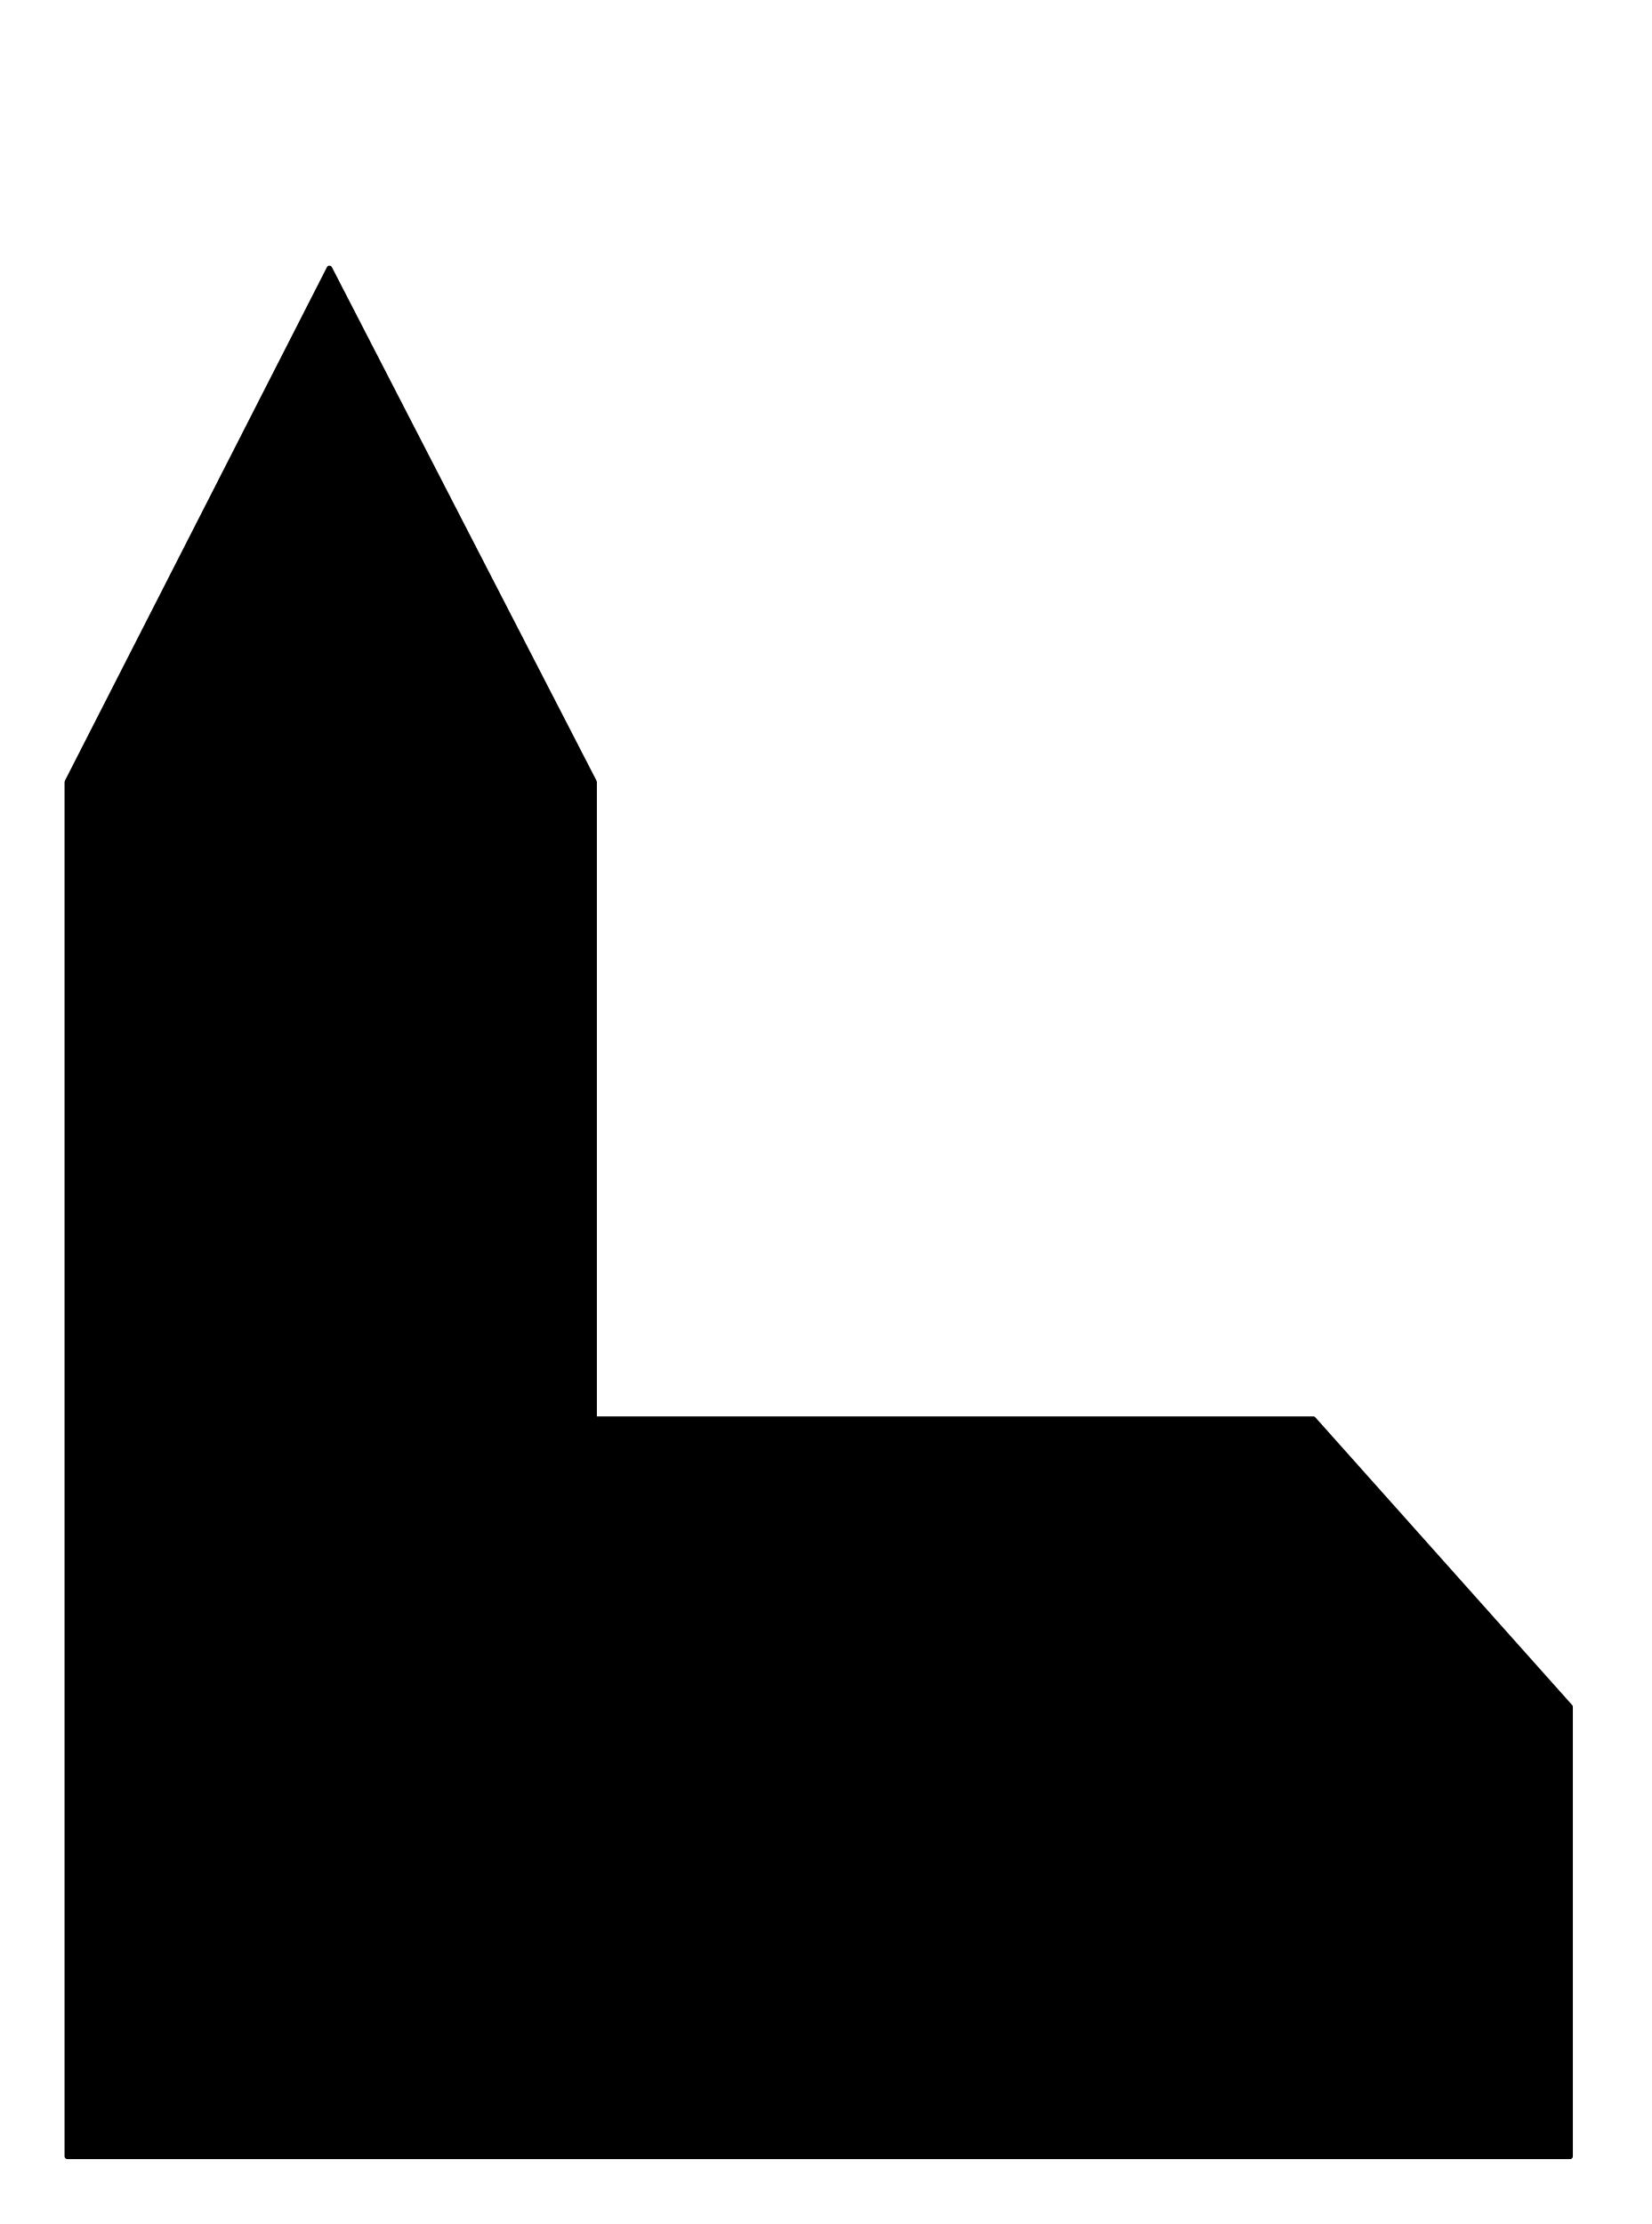
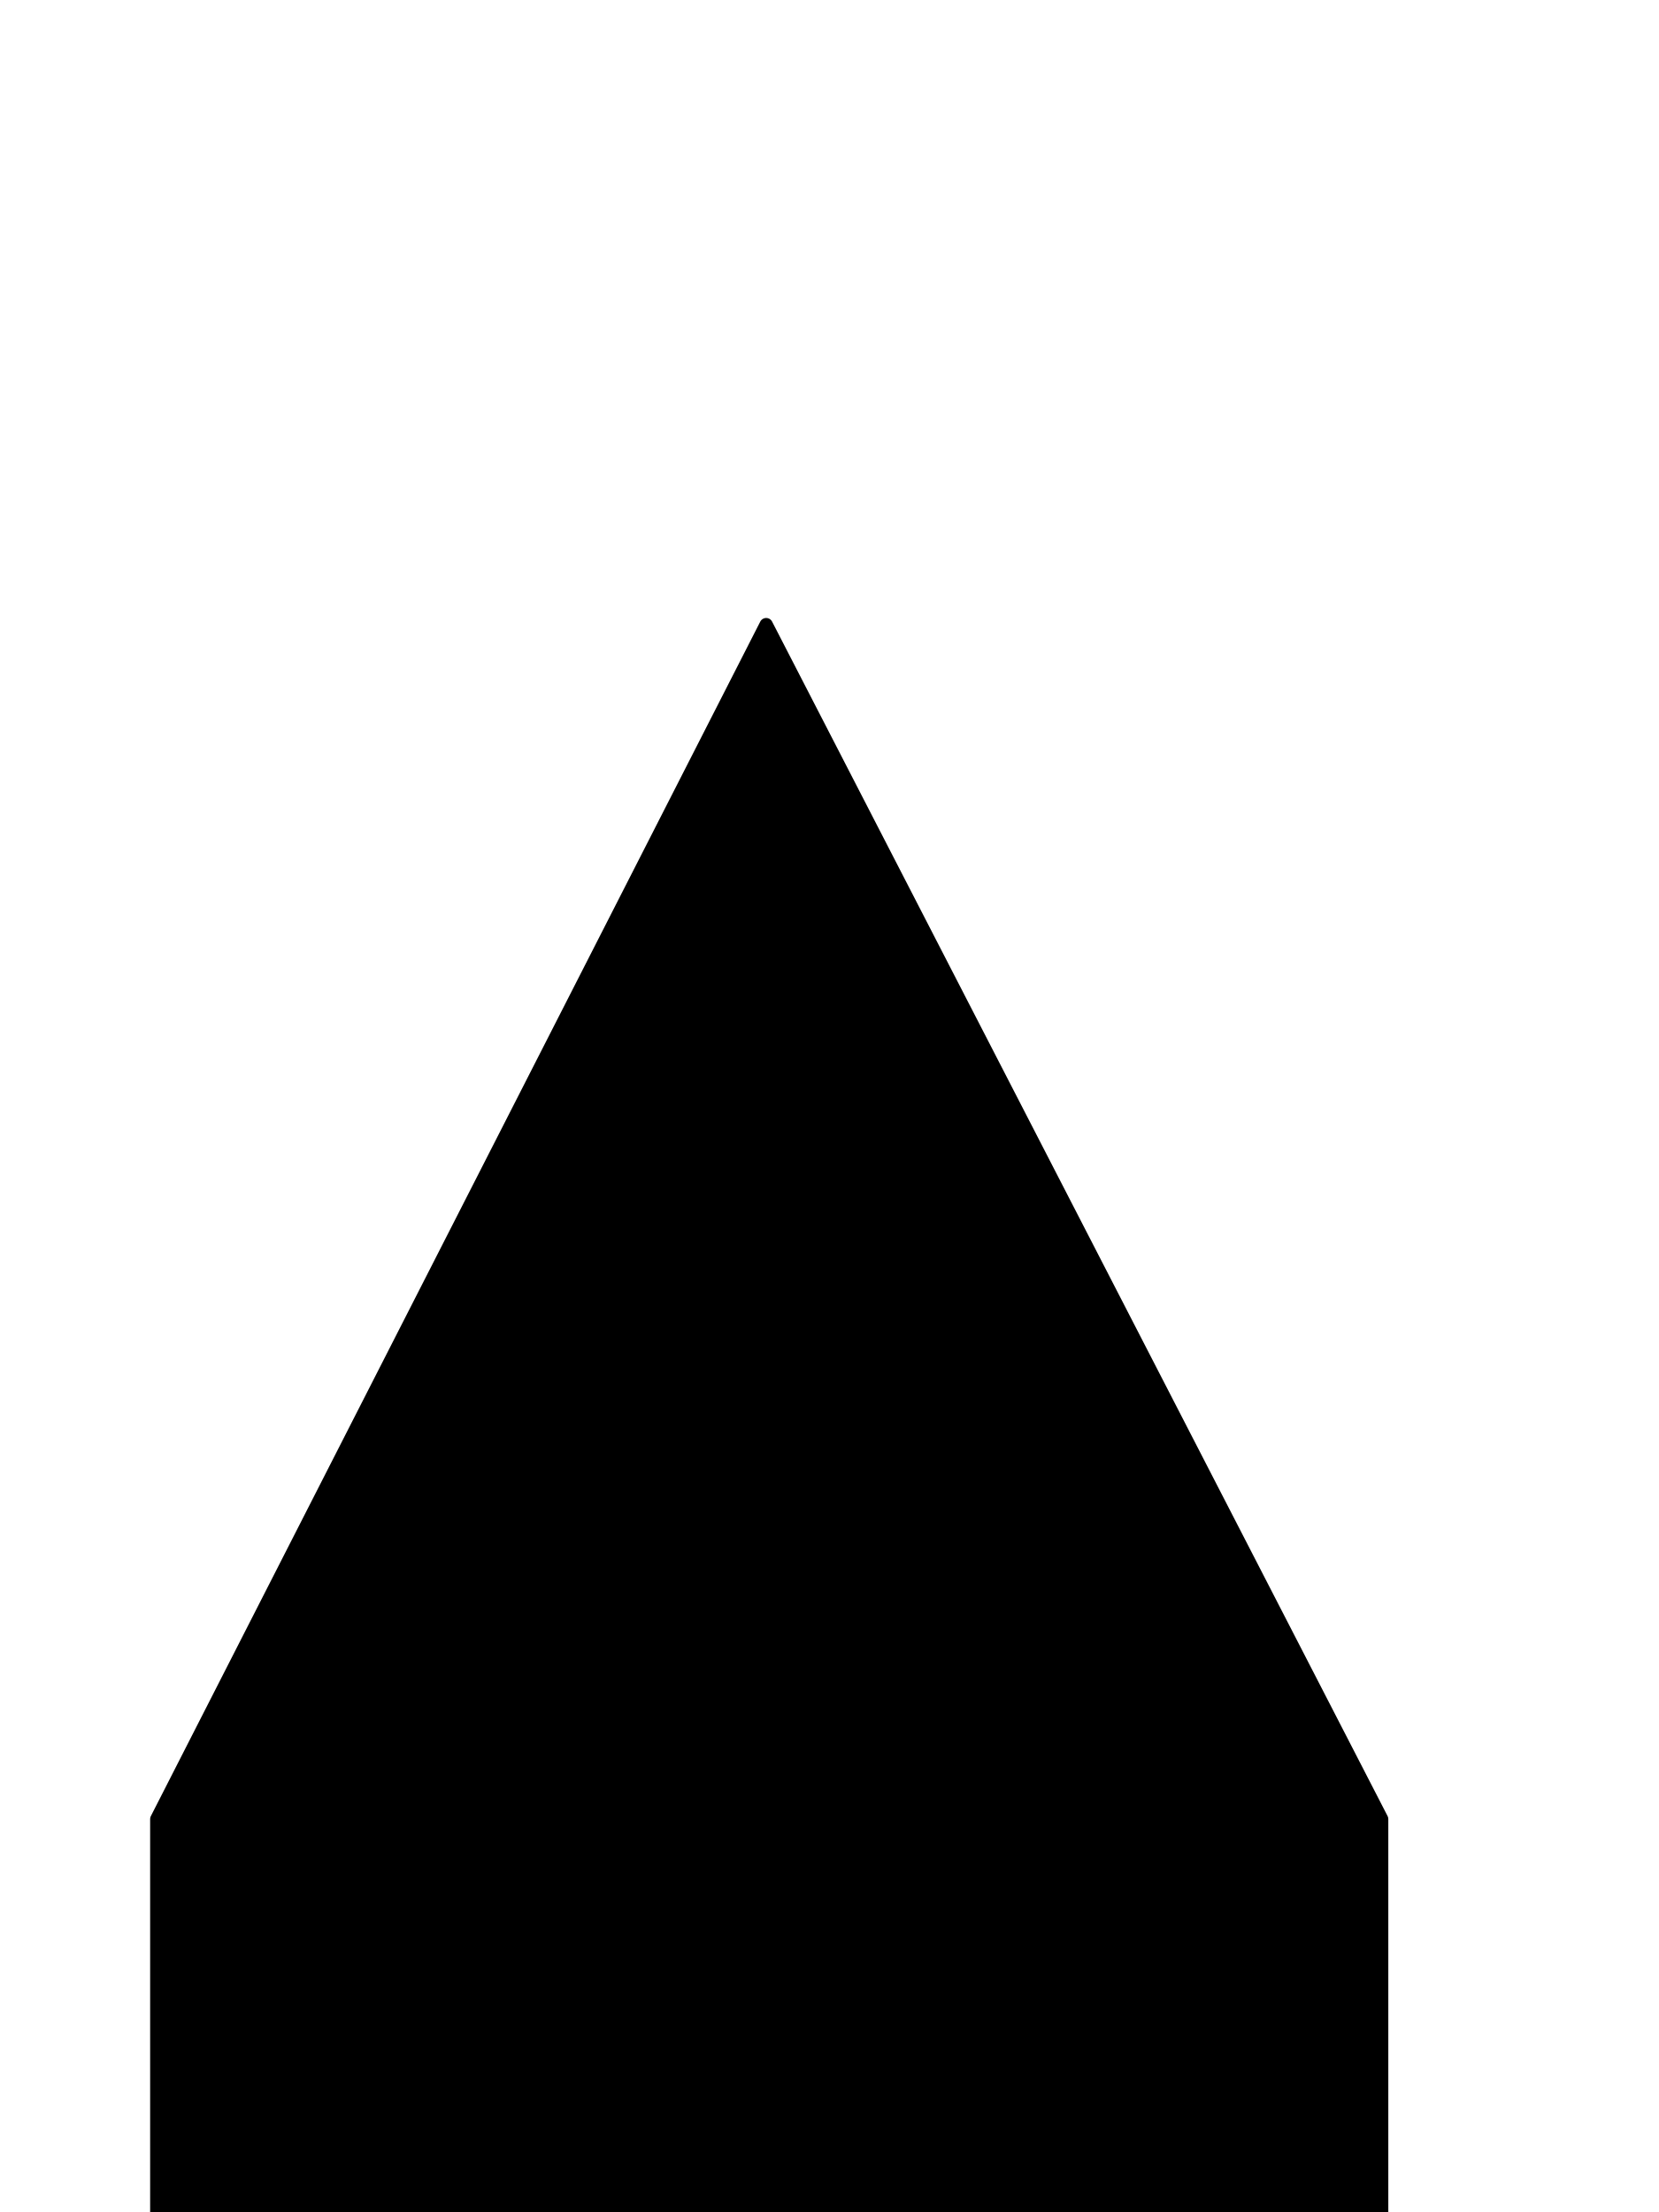
- <svg xmlns="http://www.w3.org/2000/svg" xmlns:ns1="http://schemas.microsoft.com/visio/2003/SVGExtensions/" viewBox="0 0 69.449 93.543" color-interpolation-filters="sRGB" class="st2">
+ <svg xmlns="http://www.w3.org/2000/svg" xmlns:ns1="http://schemas.microsoft.com/visio/2003/SVGExtensions/" viewBox="0 0 30 40" color-interpolation-filters="sRGB" class="st2">
  <ns1:documentProperties ns1:langID="1045" ns1:viewMarkup="false" />
  <style> 		.st1 {fill:#000000;stroke:#000000;stroke-linecap:round;stroke-linejoin:round;stroke-width:0.24} 		.st2 {fill:none;fill-rule:evenodd;font-size:12;overflow:visible;stroke-linecap:square;stroke-miterlimit:3} 	</style>
  <g ns1:mID="0" ns1:index="1" ns1:groupContext="foregroundPage">
    <ns1:userDefs>
      <ns1:ud ns1:nameU="SchemeName" ns1:val="VT4(Default)" />
    </ns1:userDefs>
    <ns1:pageProperties ns1:drawingScale=".04" ns1:pageScale=".04" ns1:drawingUnits="24" ns1:shadowOffsetX="8.5" ns1:shadowOffsetY="-8.5" />
    <ns1:layer ns1:name="Łącznik" ns1:index="0" />
    <g id="shape2-1" ns1:mID="2" ns1:groupContext="shape" transform="translate(2.835 -2.835)">
      <path d="M0 35.73l11.02-21.6 11.13 21.6v26.8H52.4l10.8 12.1v18.9H0v-57.8z" class="st1" />
    </g>
  </g>
</svg>
